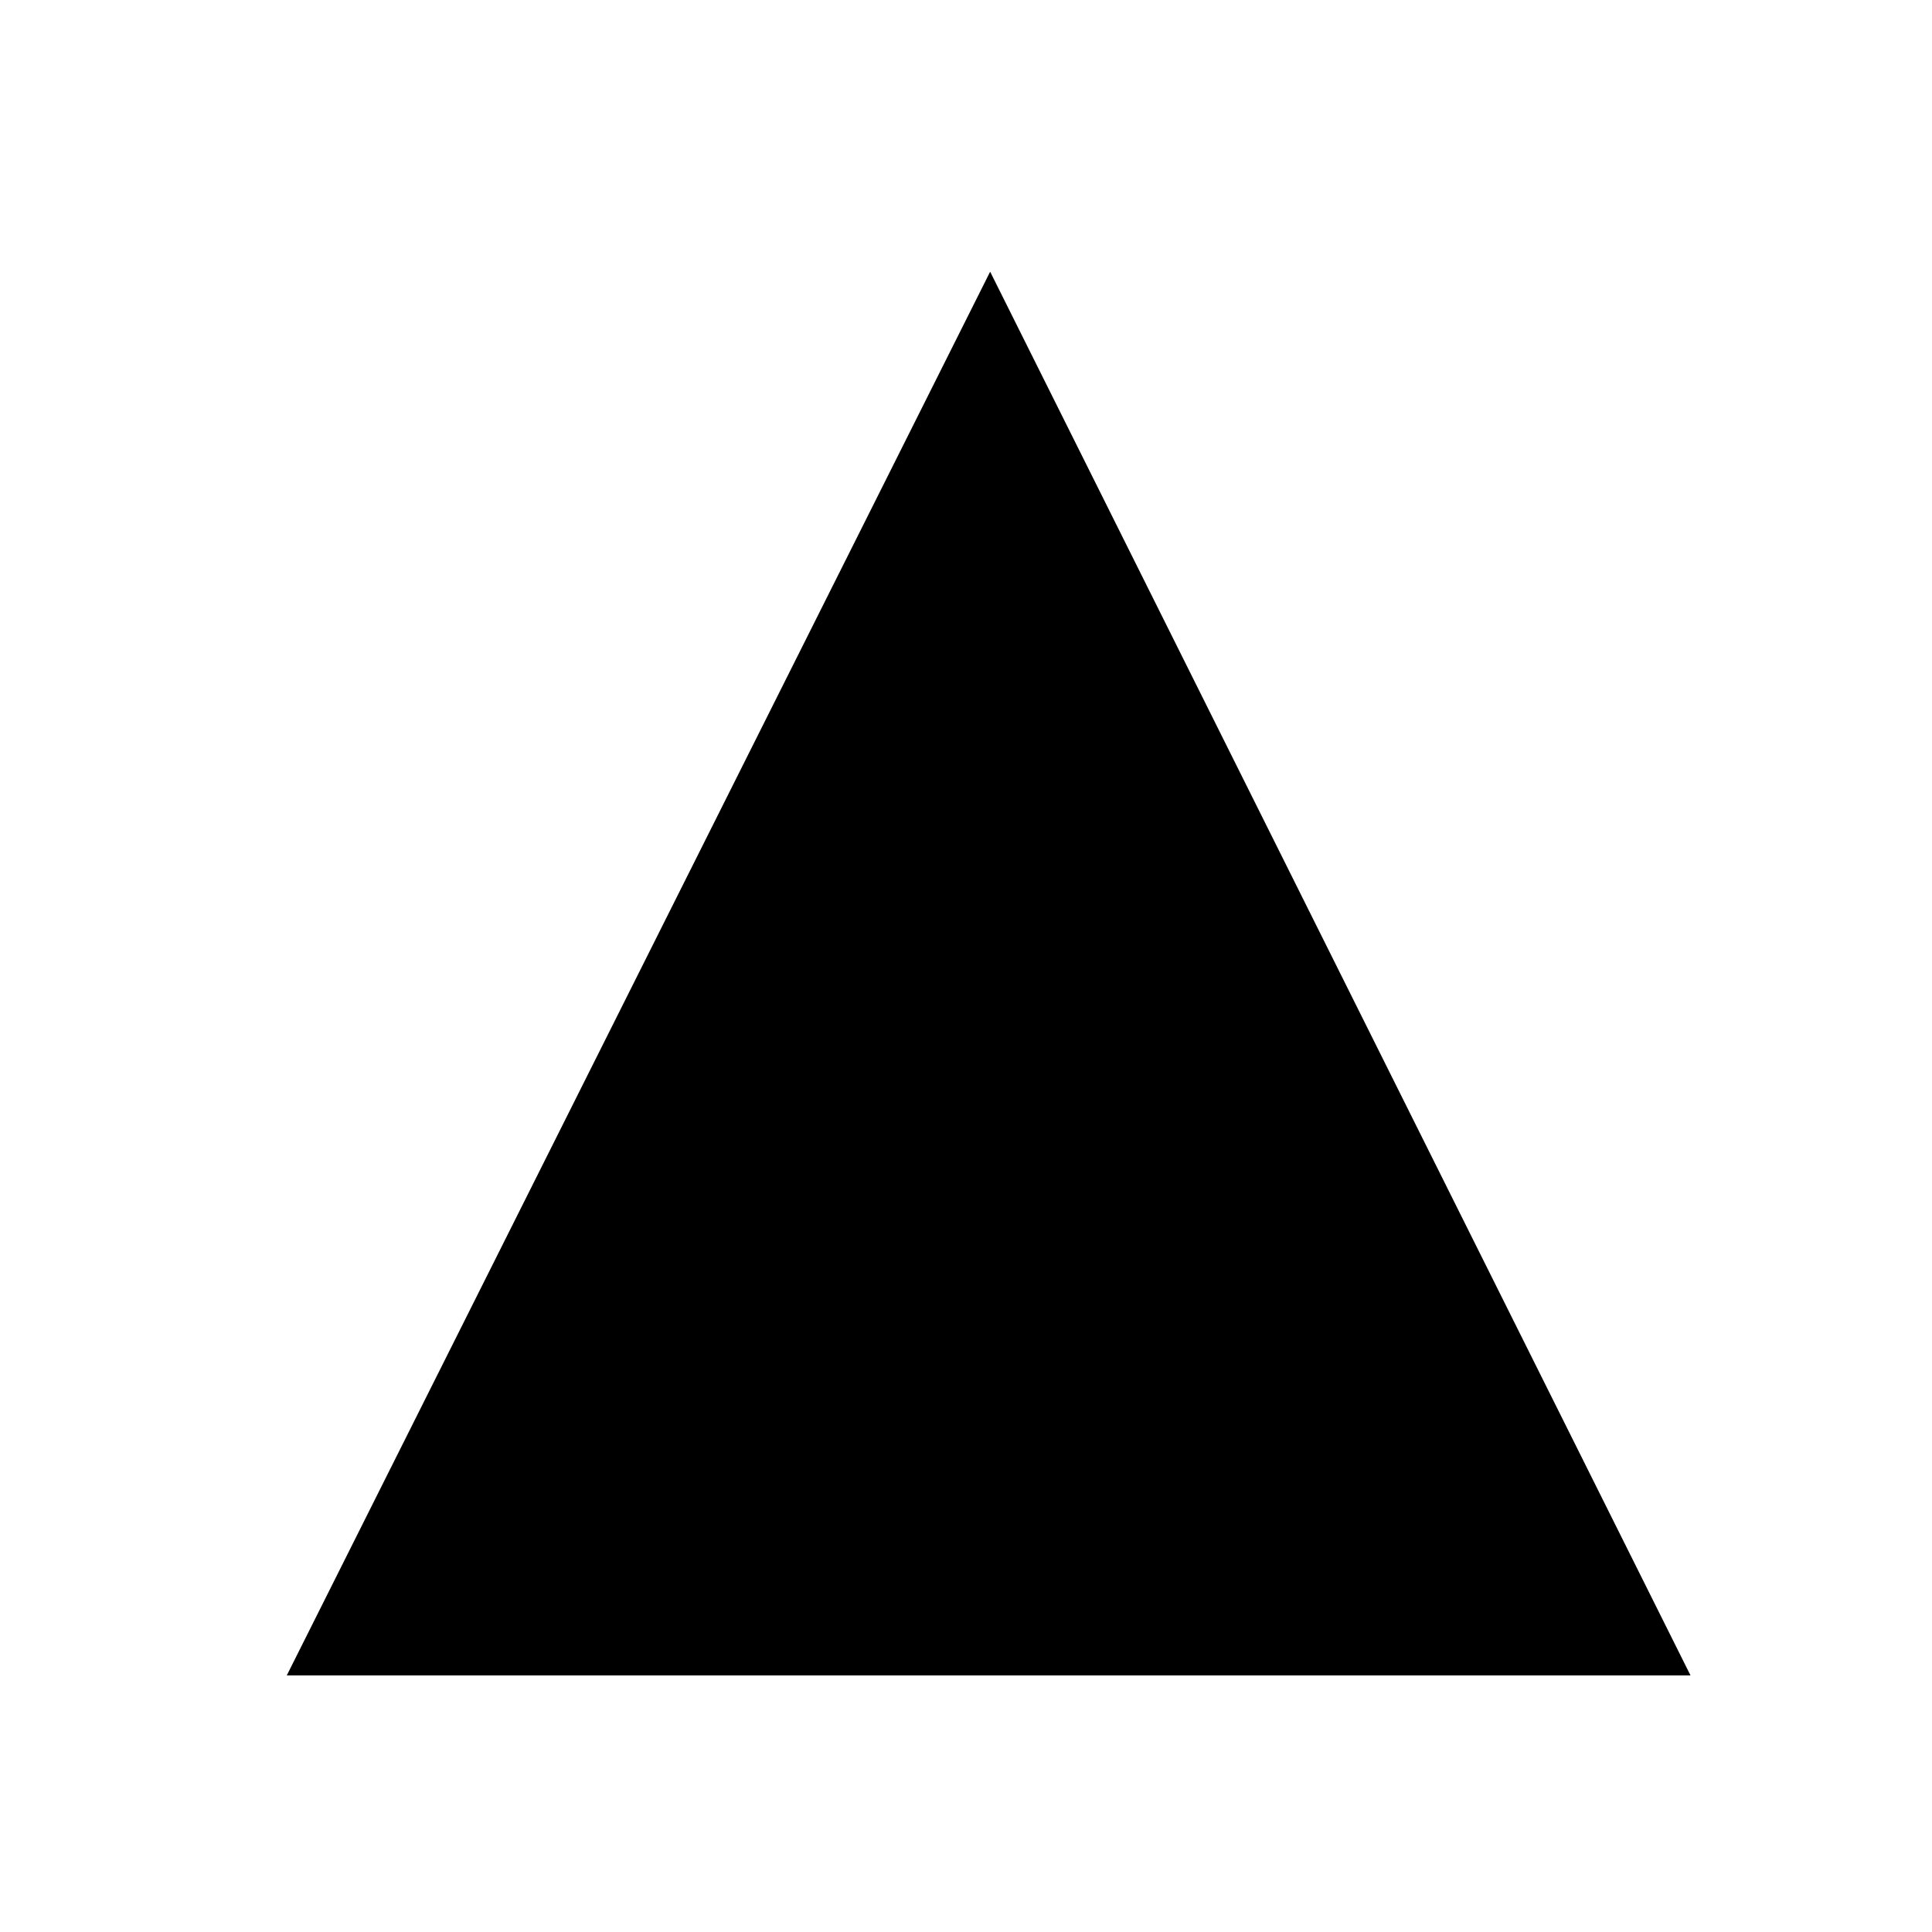
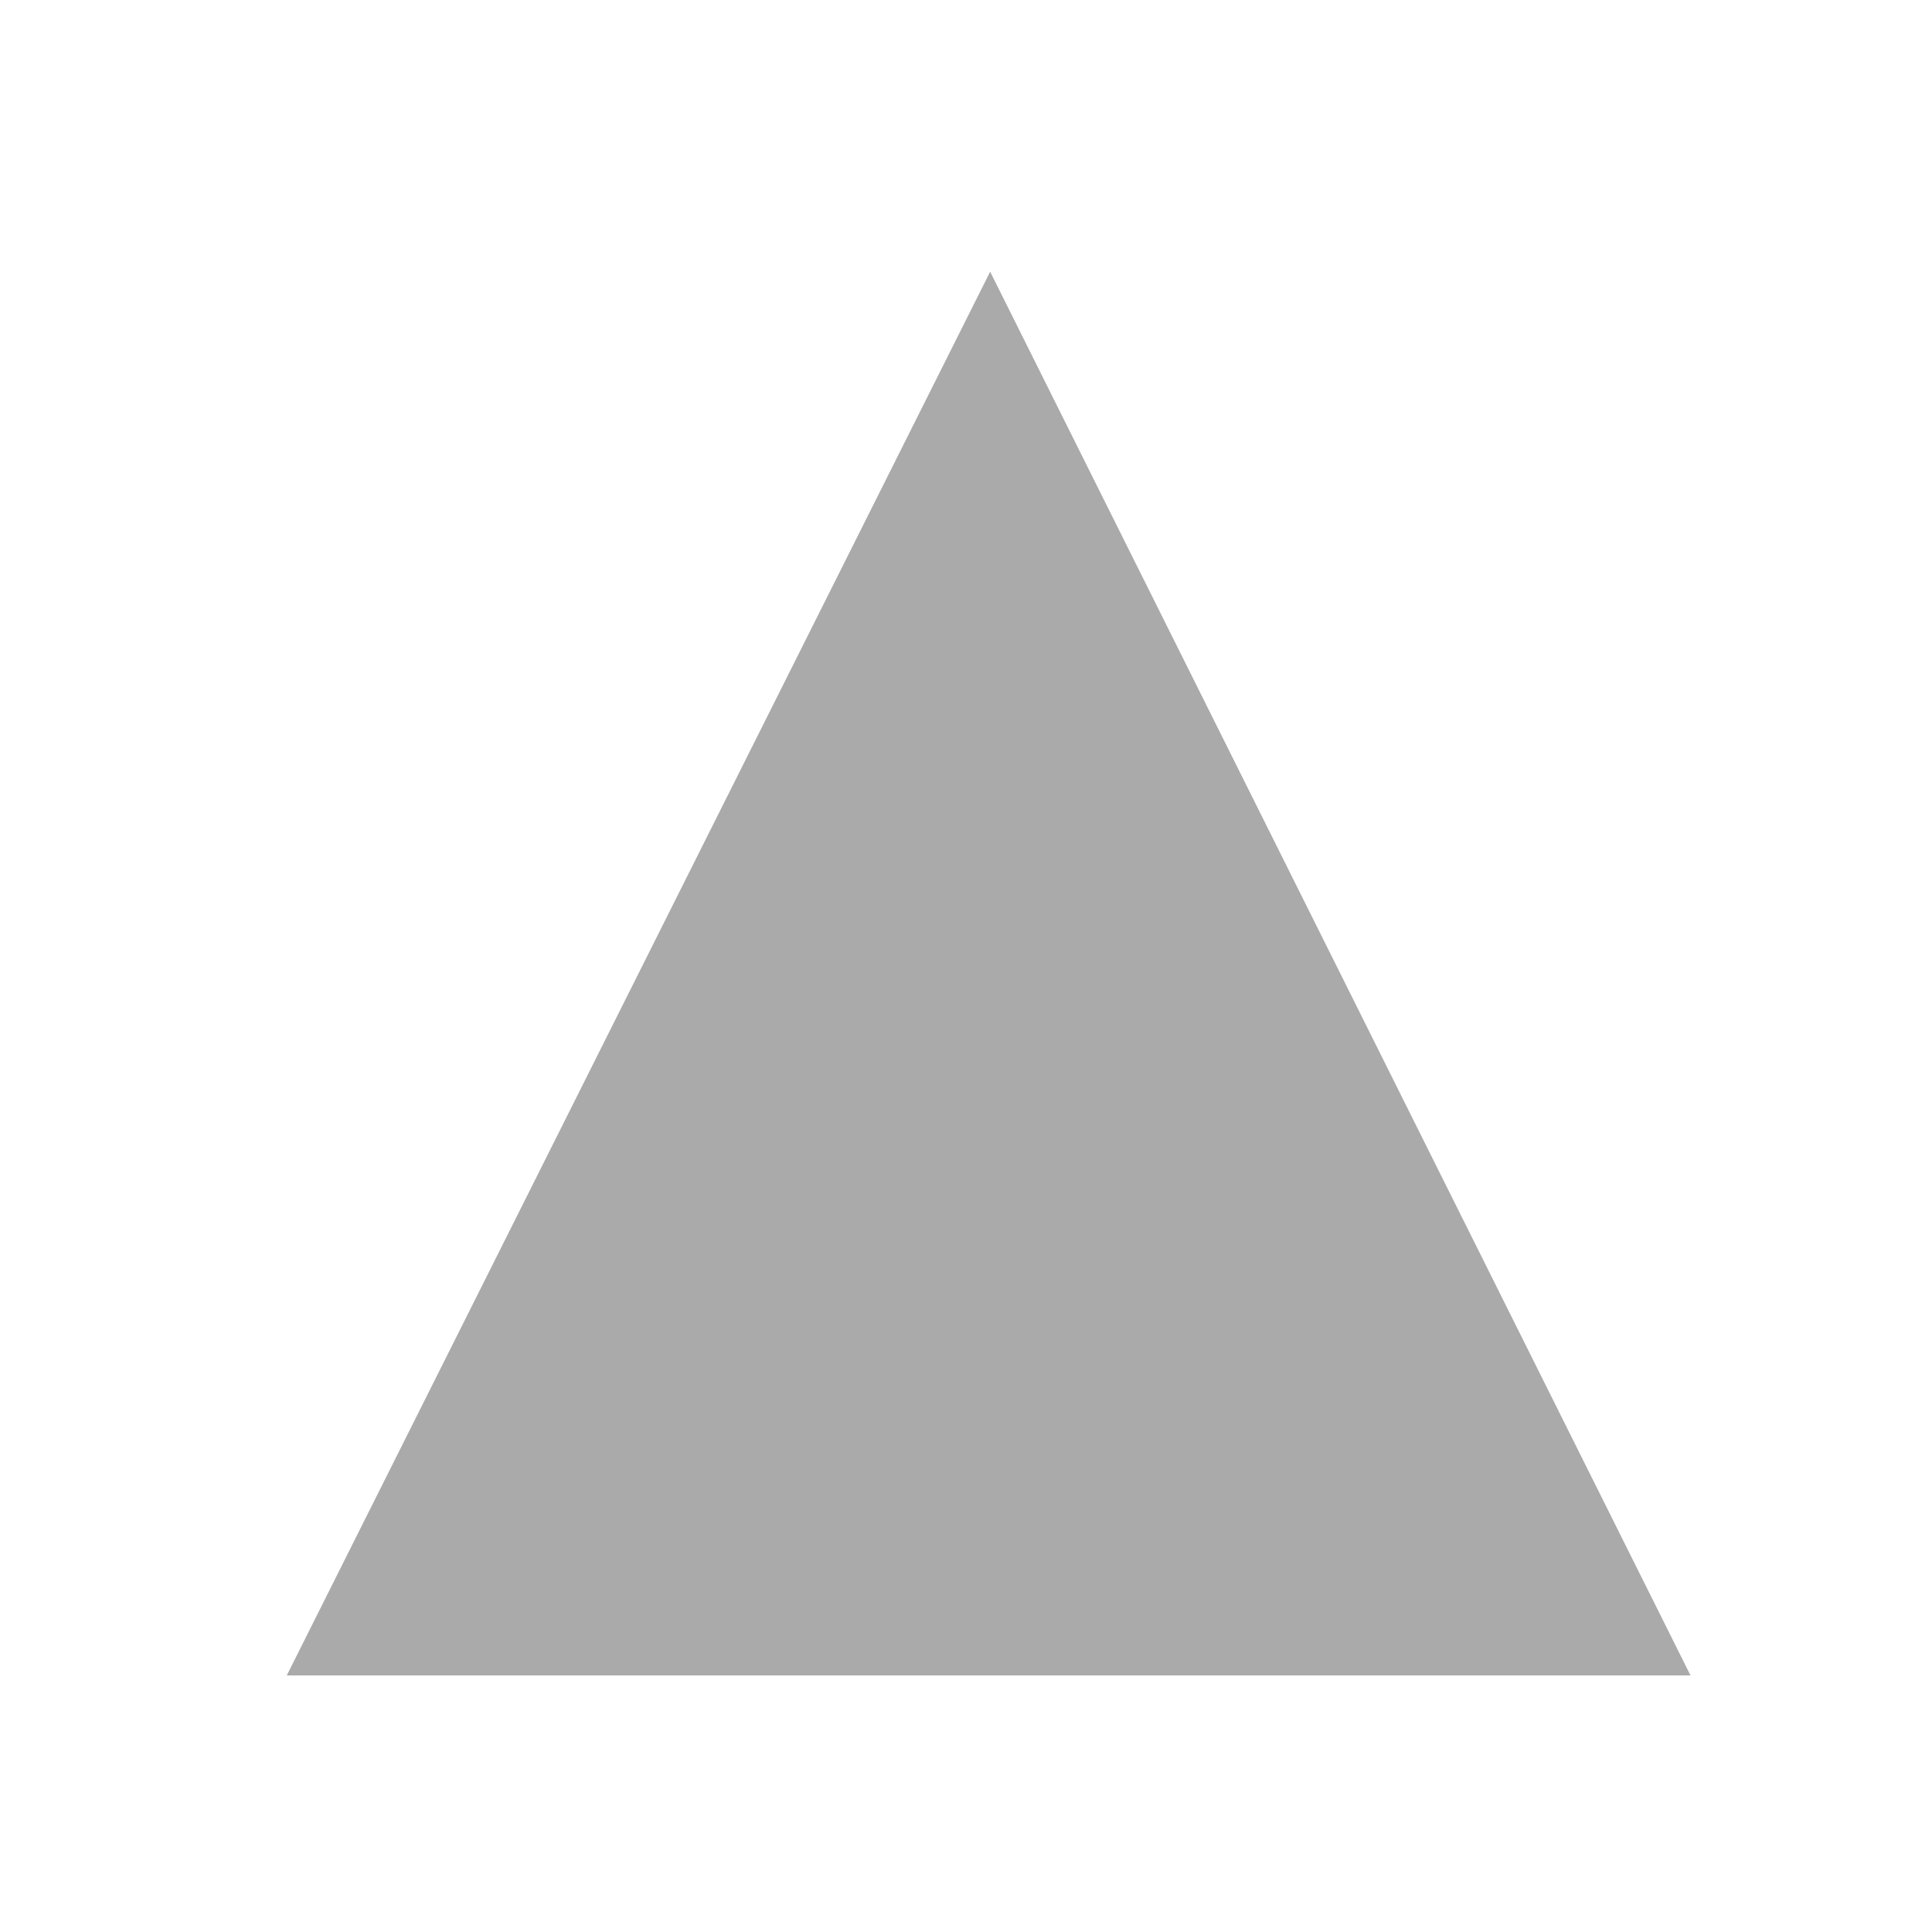
<svg xmlns="http://www.w3.org/2000/svg" version="1.1" id="Layer_1" x="0px" y="0px" viewBox="0 0 64 64" style="enable-background:new 0 0 64 64;" xml:space="preserve">
  <style type="text/css">
	.st0{fill-rule:evenodd;clip-rule:evenodd;}
+         .st0{fill:#aaa;}
</style>
  <path class="st0" d="M32.8,9L56,55.5H9.5L32.8,9z" />
</svg>
